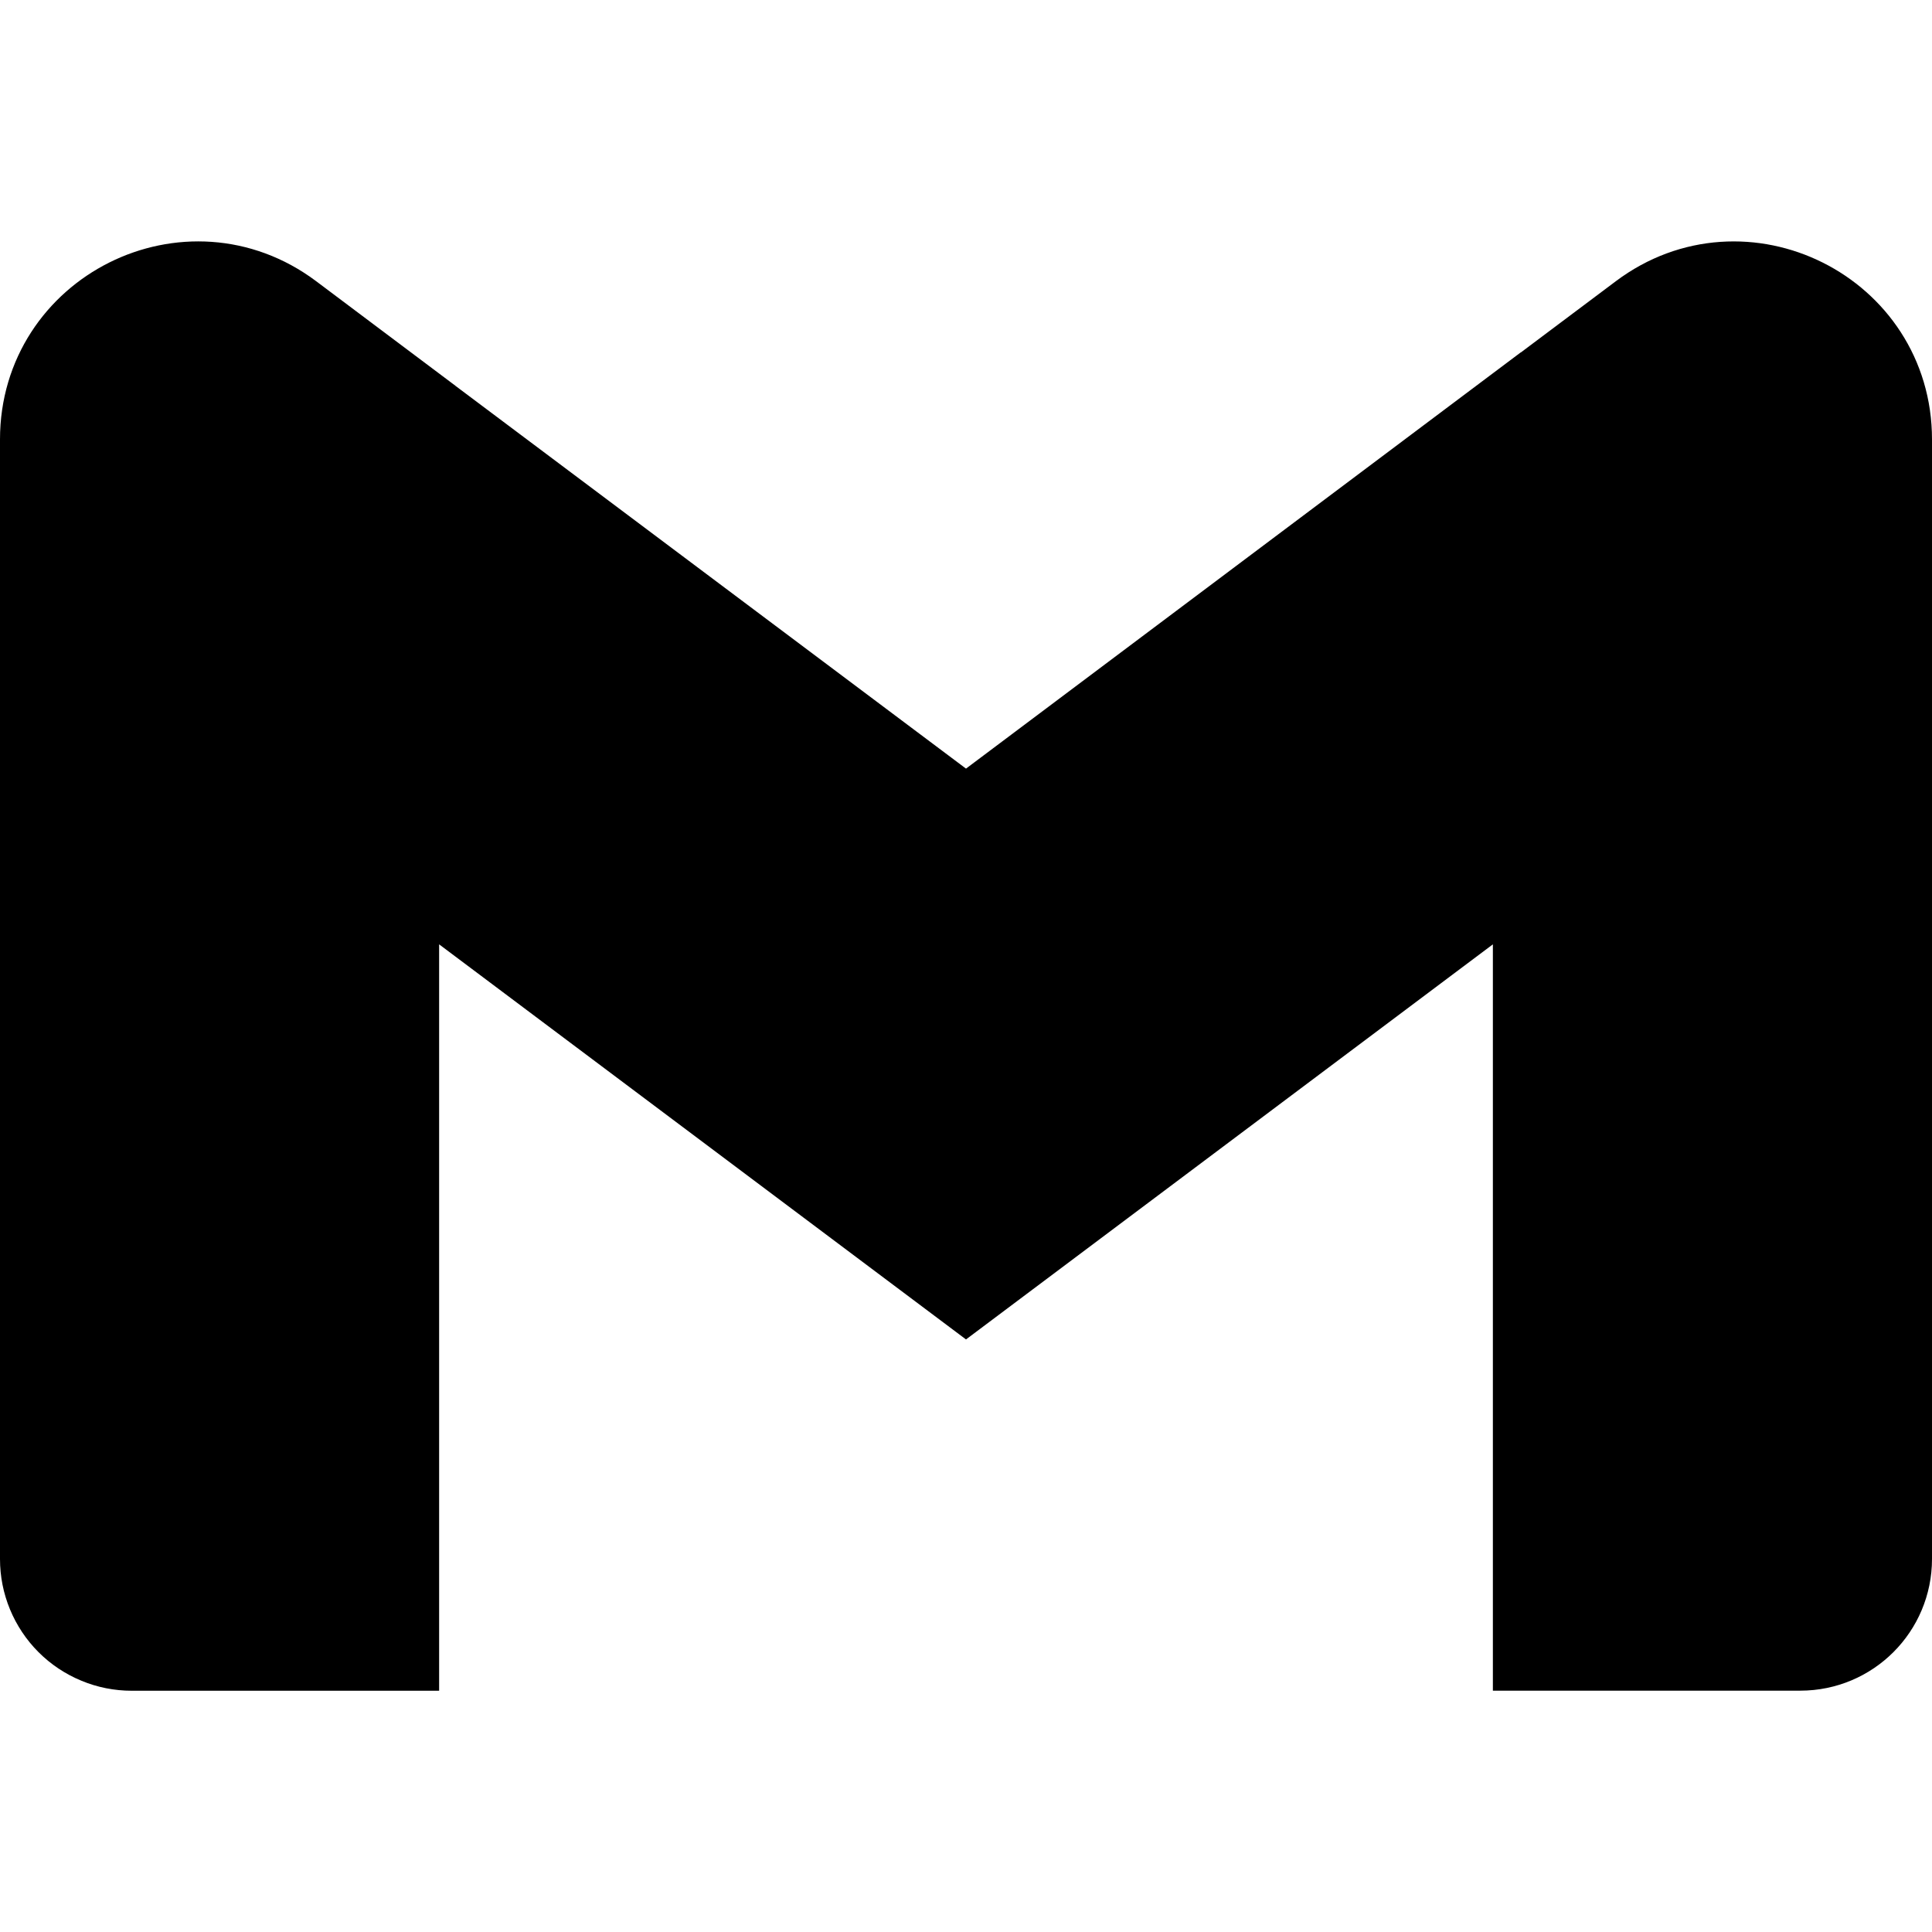
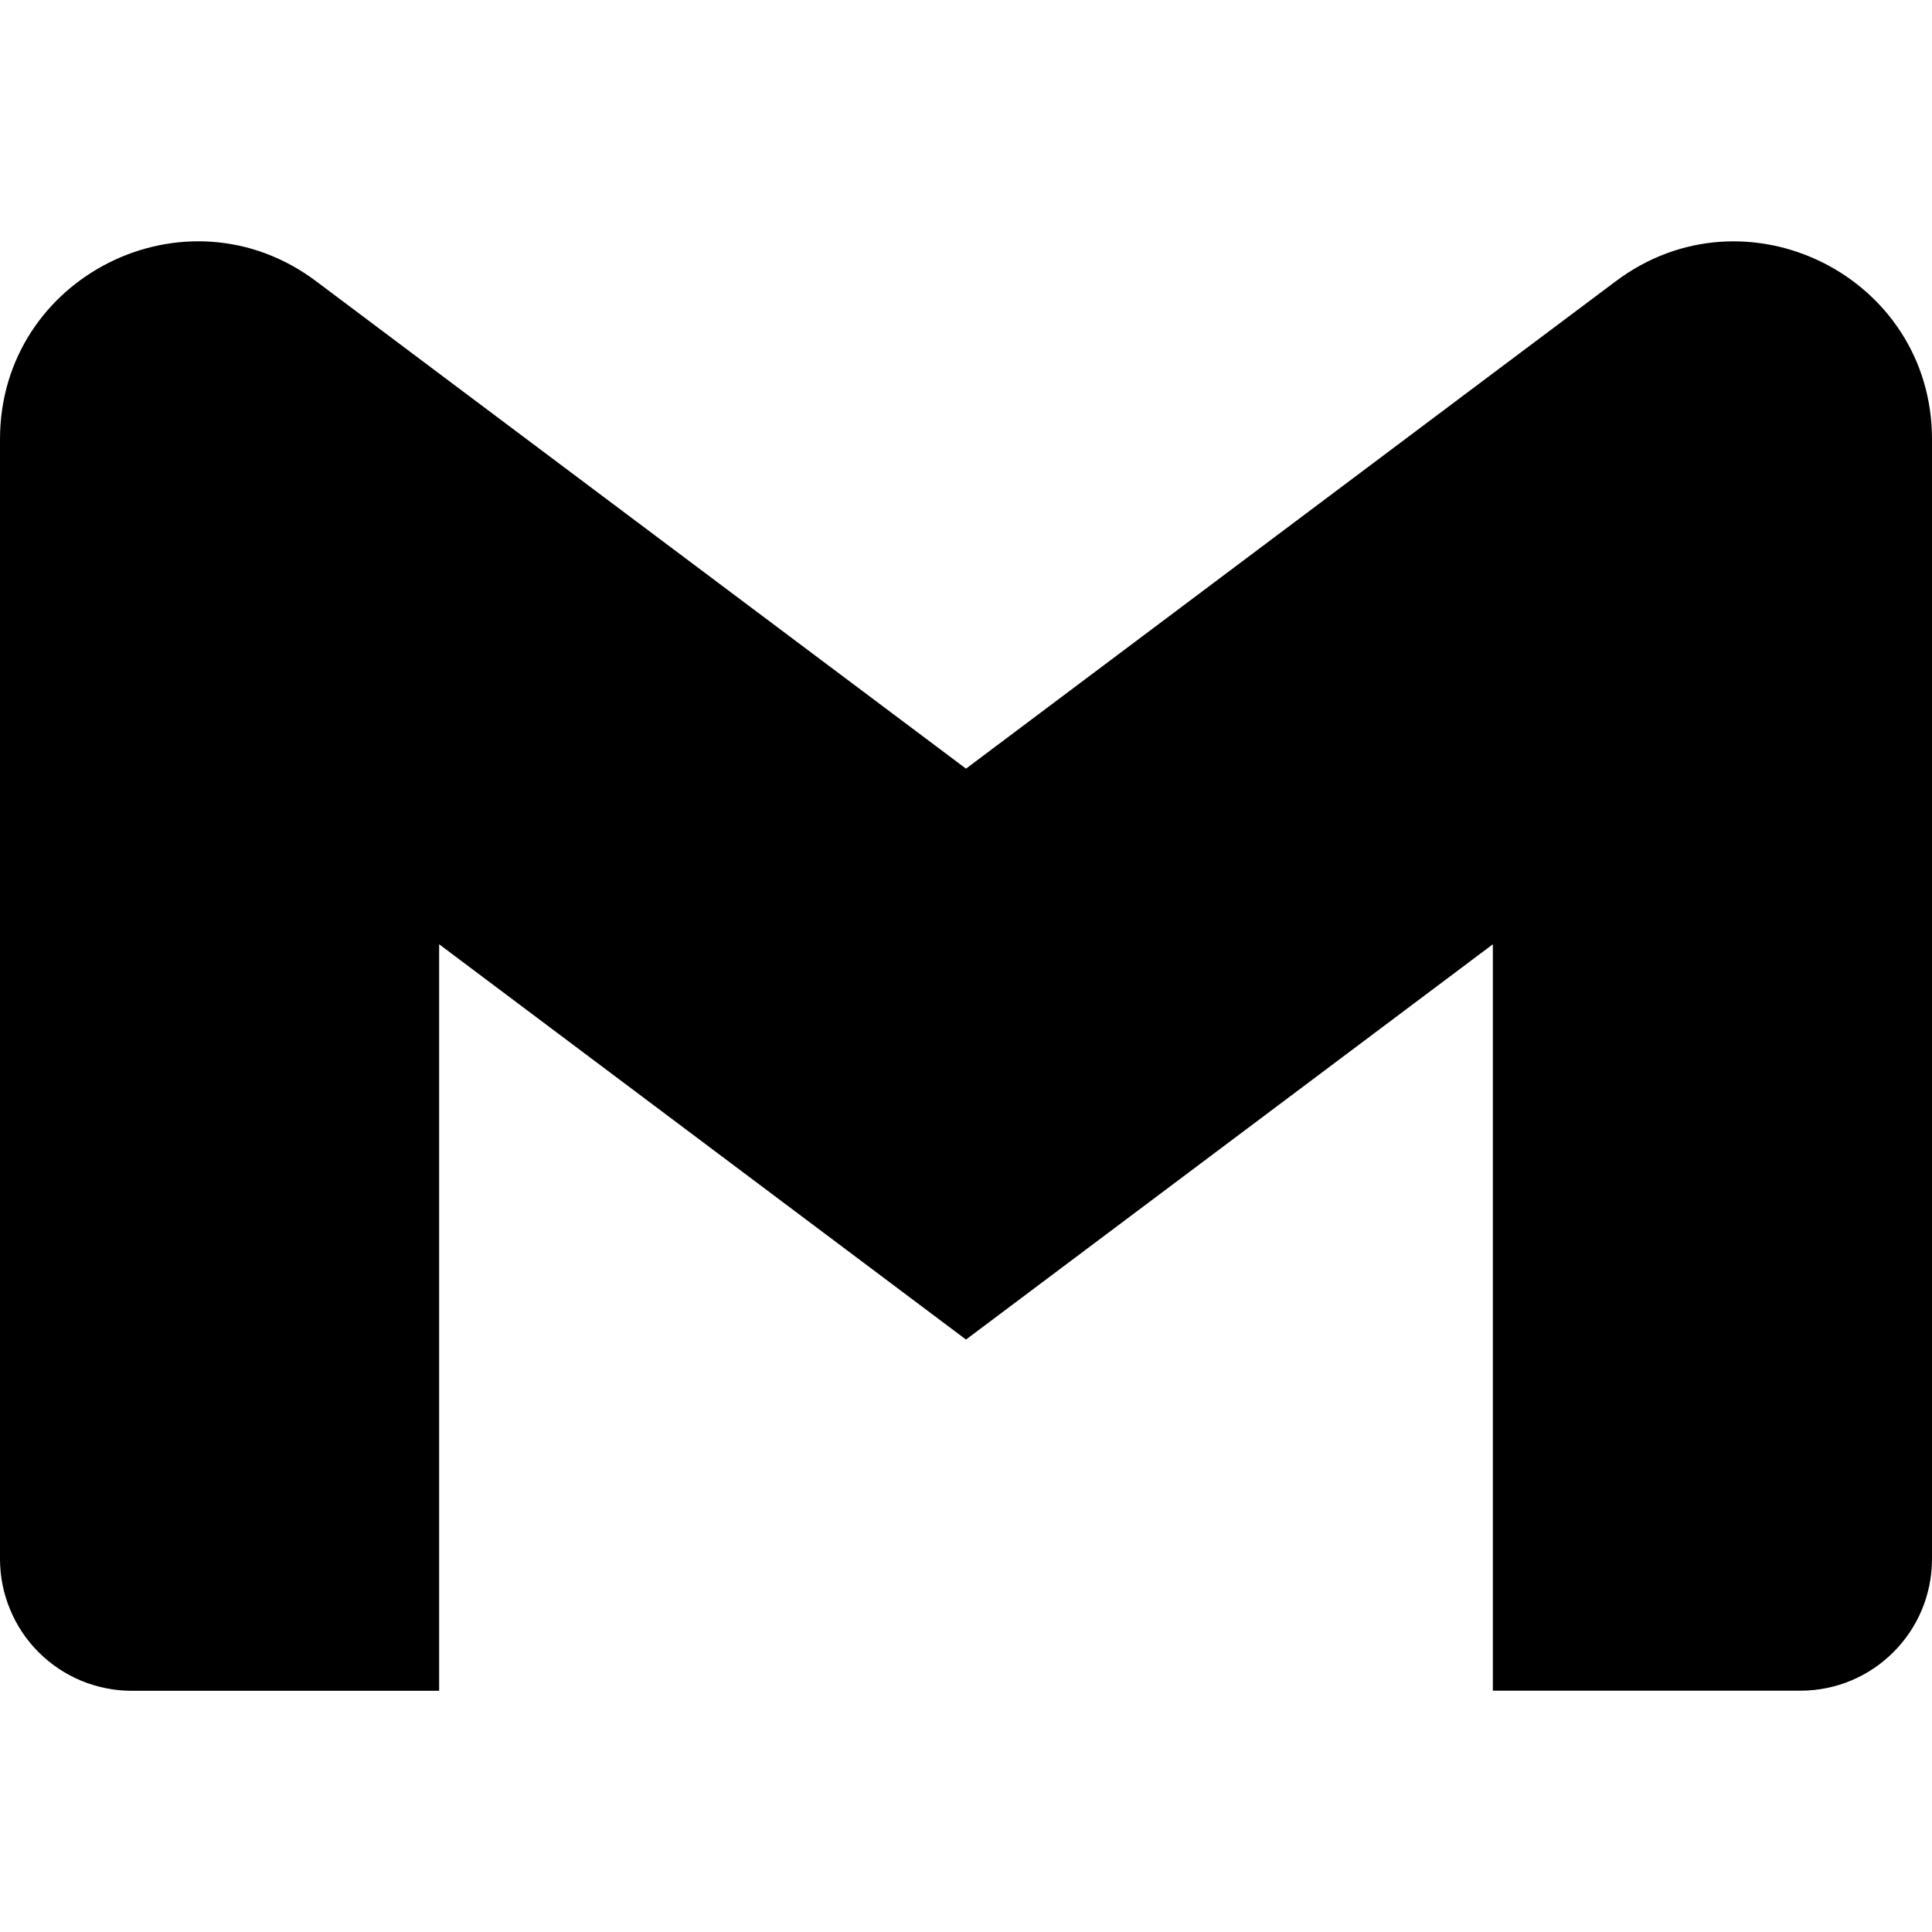
- <svg xmlns="http://www.w3.org/2000/svg" width="24" height="24" viewBox="0 0 24 24" fill="none">
-   <path d="M20.373 3.893C21.66 2.927 23.5 3.847 23.5 5.458V19.366C23.5 19.994 22.992 20.502 22.364 20.502H19.045V10.73L18.245 11.331L12 16.014L5.755 11.331L4.955 10.73V20.503H1.636C1.487 20.503 1.339 20.474 1.201 20.416C1.063 20.359 0.938 20.276 0.832 20.17C0.727 20.065 0.643 19.939 0.586 19.801C0.529 19.663 0.5 19.516 0.5 19.367V5.458C0.5 3.846 2.339 2.927 3.627 3.893L5.155 5.04V5.041L11.7 9.948L12 10.173L12.3 9.948L18.844 5.038L18.845 5.039L20.373 3.893Z" fill="black" stroke="black" />
+ <svg xmlns="http://www.w3.org/2000/svg" width="20" height="20" viewBox="0 0 20 20" fill="none">
+   <path d="M20 4.547V16.138C20 16.892 19.39 17.502 18.637 17.502H15.454V9.775L10 13.867L4.546 9.775V17.503H1.363C1.184 17.503 1.007 17.467 0.841 17.399C0.676 17.33 0.526 17.23 0.399 17.103C0.272 16.976 0.172 16.826 0.104 16.66C0.035 16.495 -0 16.317 2.5471e-07 16.138V4.547C2.5471e-07 2.862 1.924 1.899 3.272 2.911L4.546 3.867L10 7.957L15.454 3.865L16.727 2.911C18.075 1.9 20 2.862 20 4.547Z" fill="black" />
</svg>
